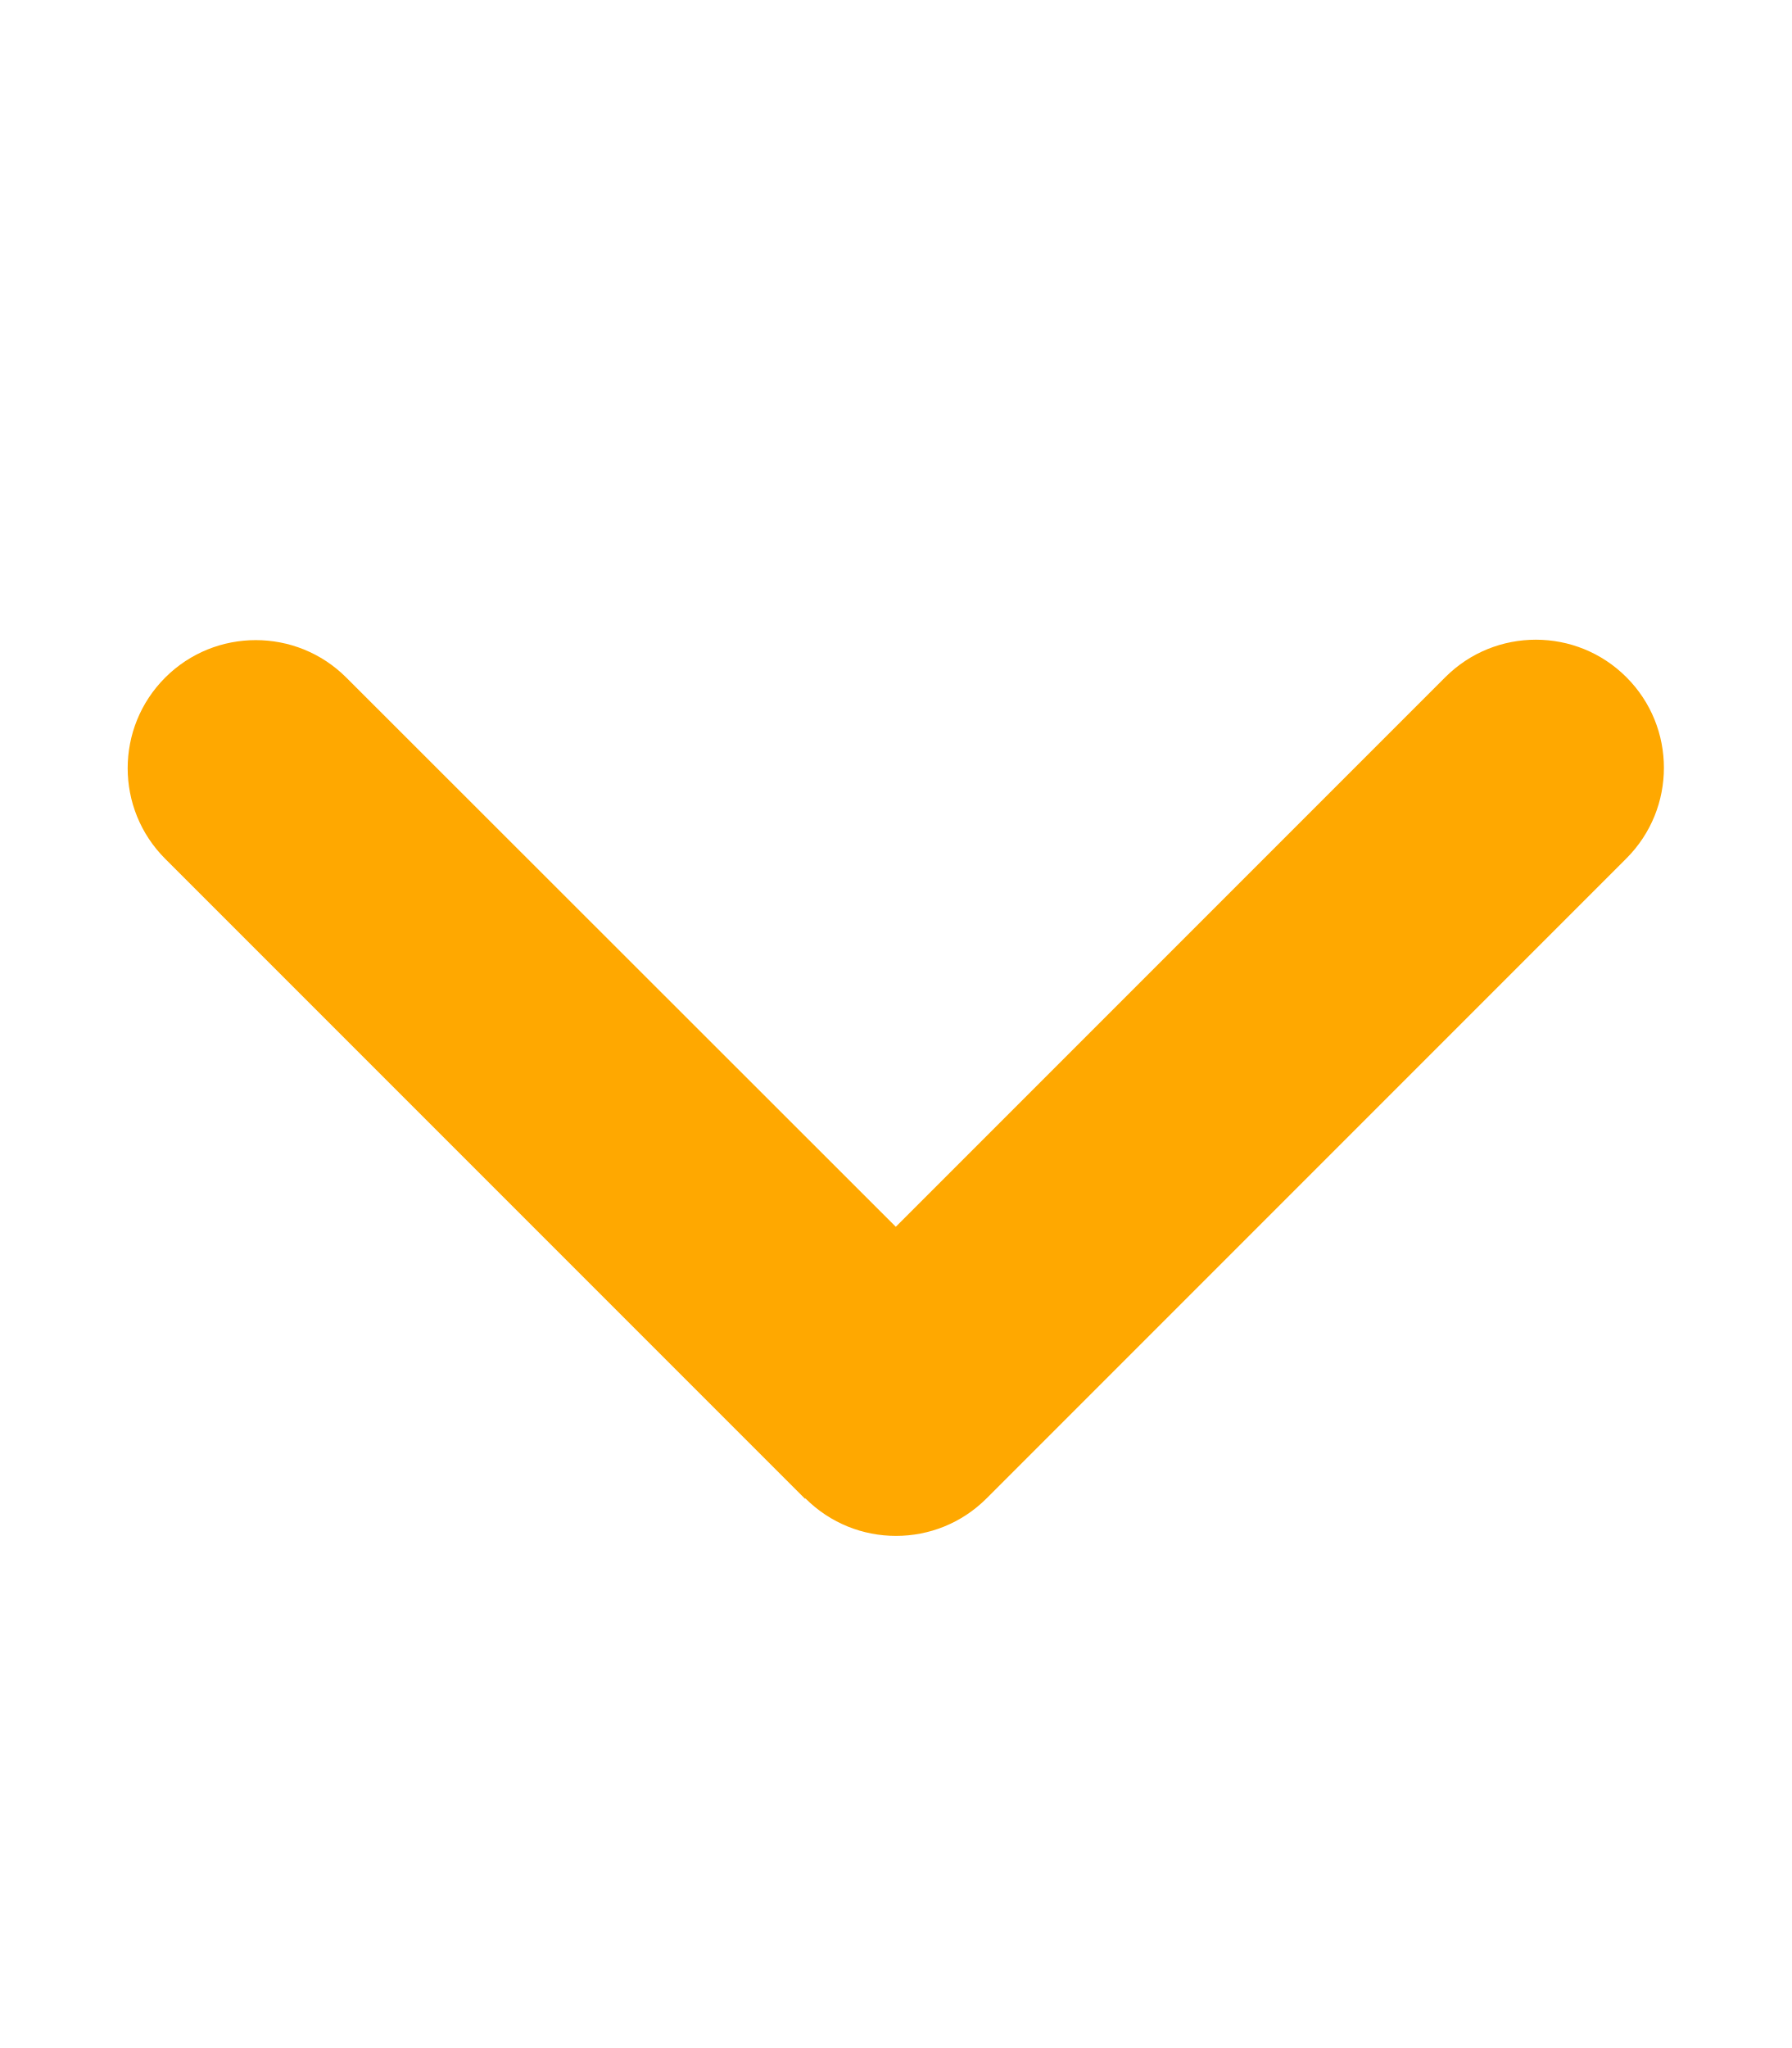
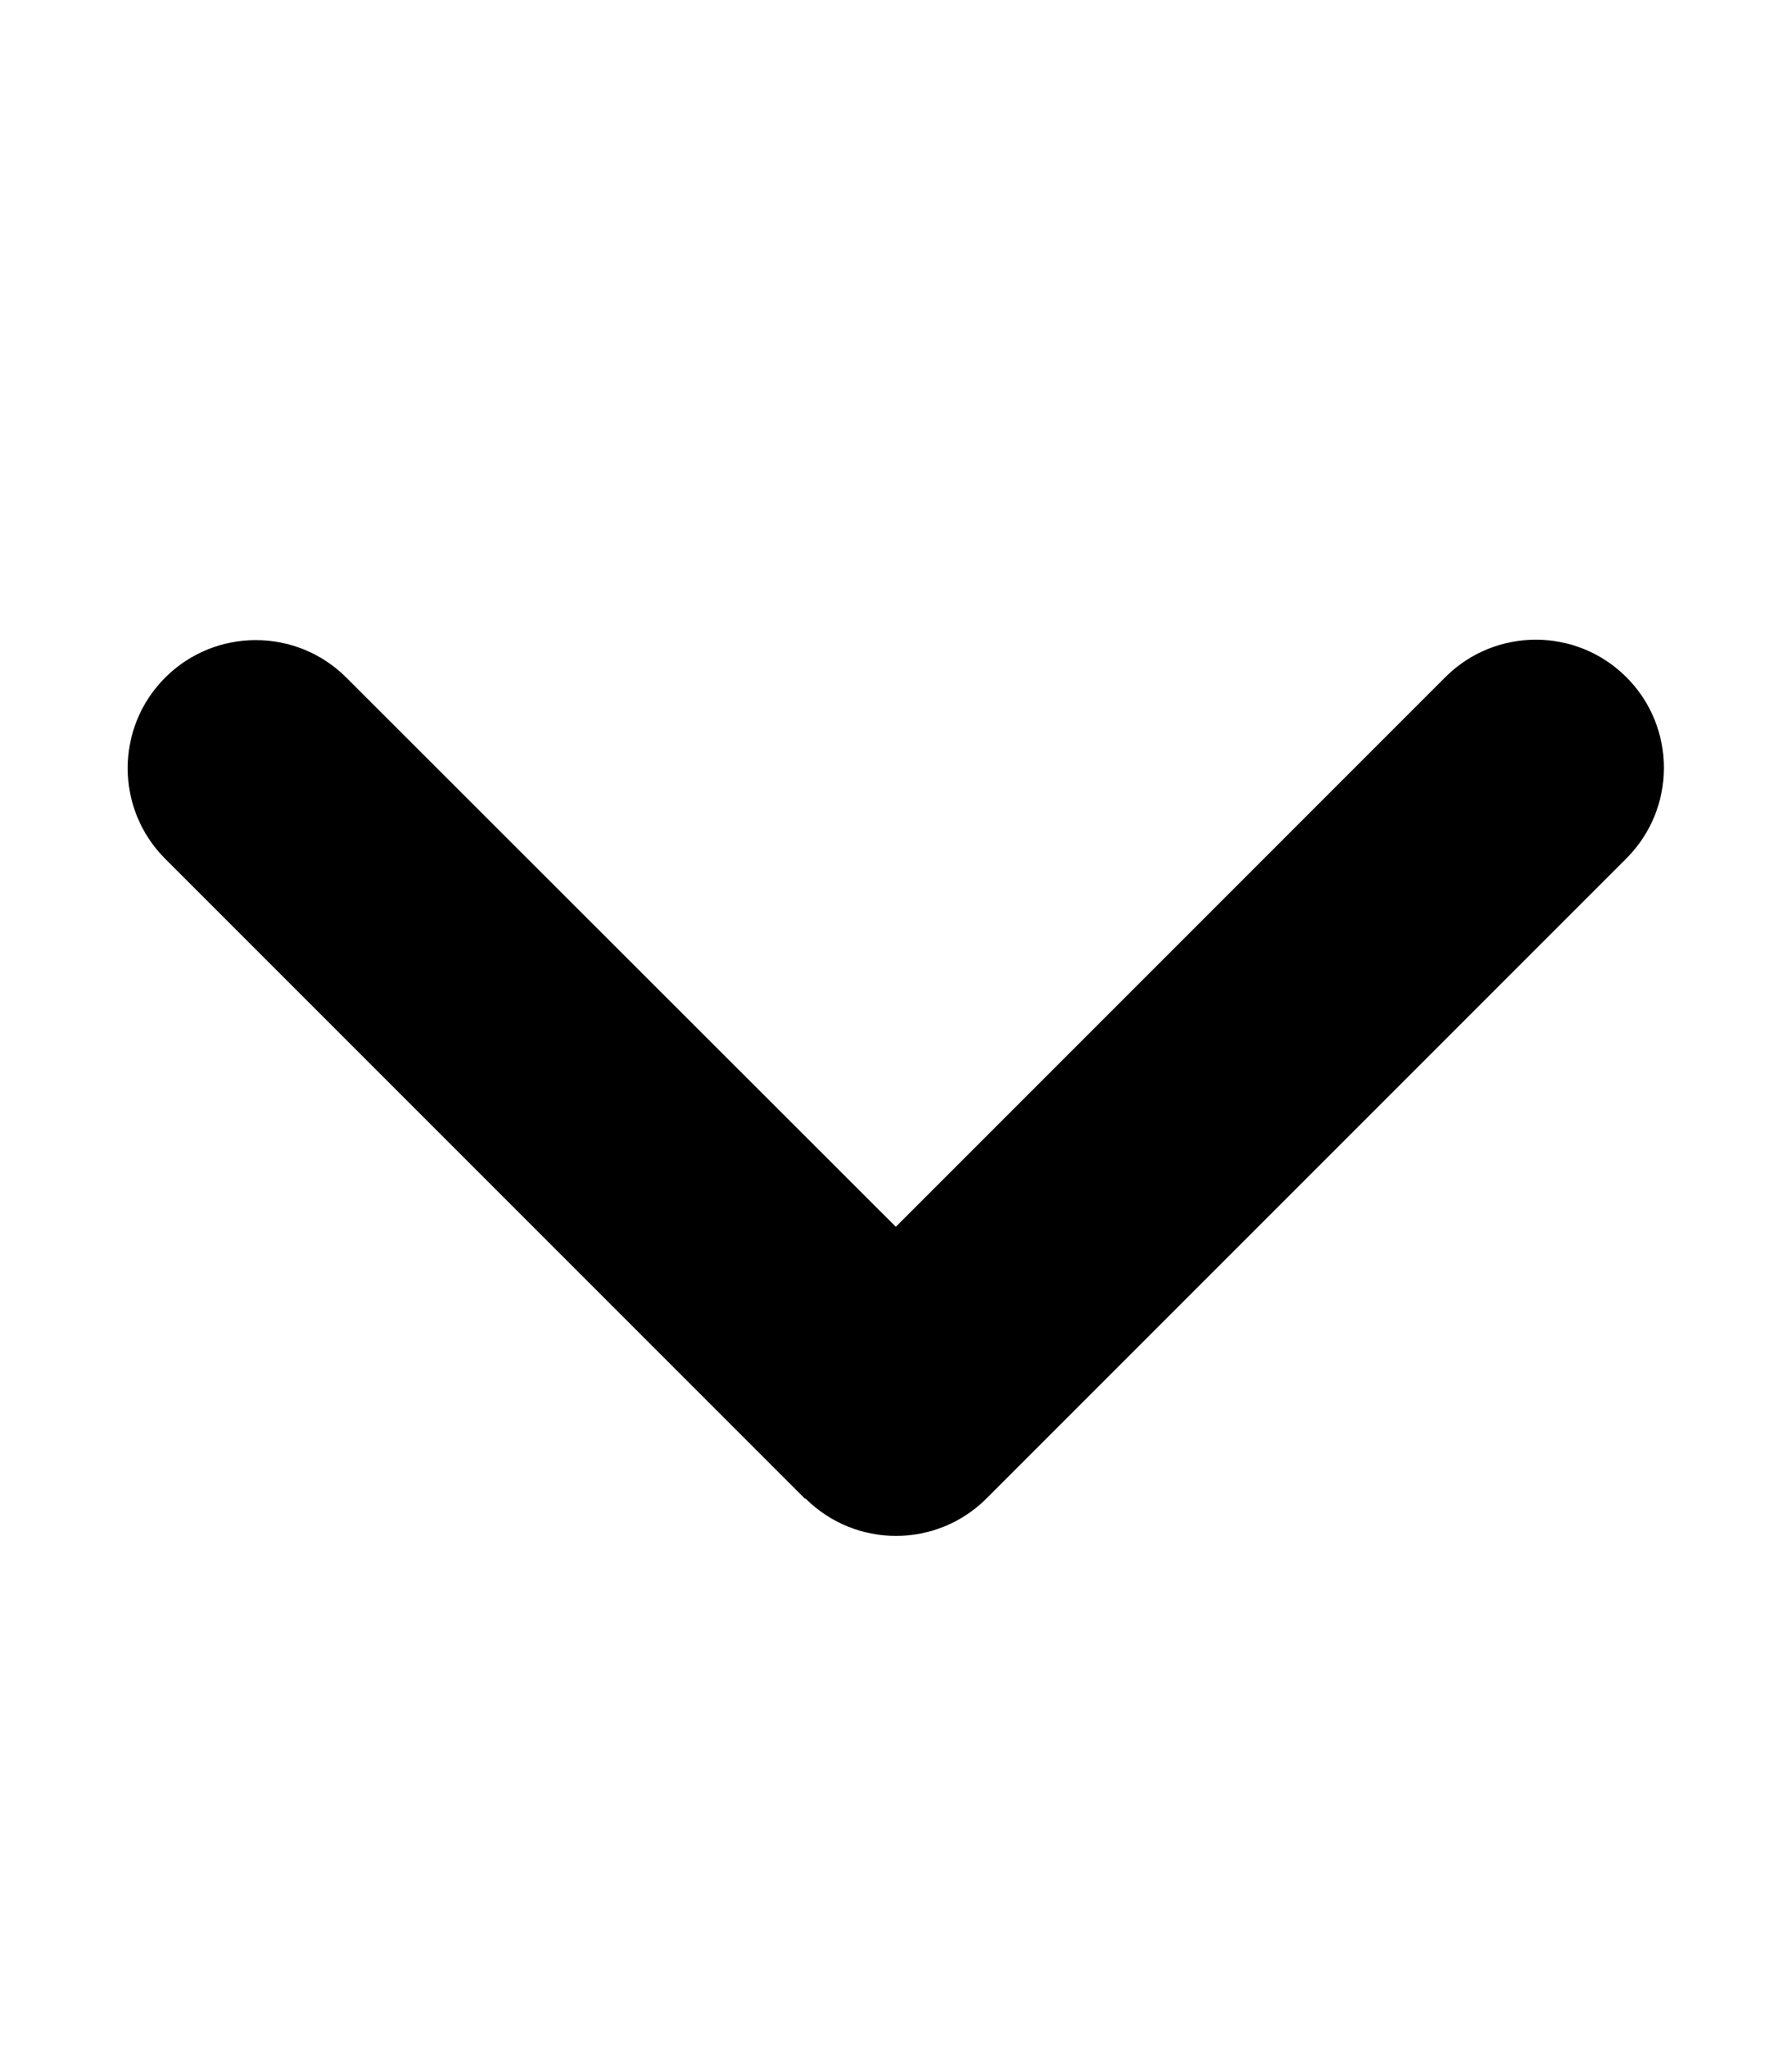
- <svg xmlns="http://www.w3.org/2000/svg" width="56" height="64" viewBox="0 0 56 64" fill="none">
-   <path d="M25.175 46.825C26.738 48.388 29.275 48.388 30.837 46.825L50.837 26.825C52.4 25.262 52.4 22.725 50.837 21.163C49.275 19.6 46.737 19.6 45.175 21.163L28 38.337L10.825 21.175C9.263 19.613 6.725 19.613 5.163 21.175C3.6 22.738 3.6 25.275 5.163 26.837L25.163 46.837L25.175 46.825Z" fill="#FFA800" />
+ <svg xmlns="http://www.w3.org/2000/svg" width="56" height="64" viewBox="0 0 56 64">
+   <path d="M25.175 46.825C26.738 48.388 29.275 48.388 30.837 46.825L50.837 26.825C52.4 25.262 52.4 22.725 50.837 21.163C49.275 19.6 46.737 19.6 45.175 21.163L28 38.337L10.825 21.175C9.263 19.613 6.725 19.613 5.163 21.175C3.6 22.738 3.6 25.275 5.163 26.837L25.163 46.837L25.175 46.825Z" />
</svg>
